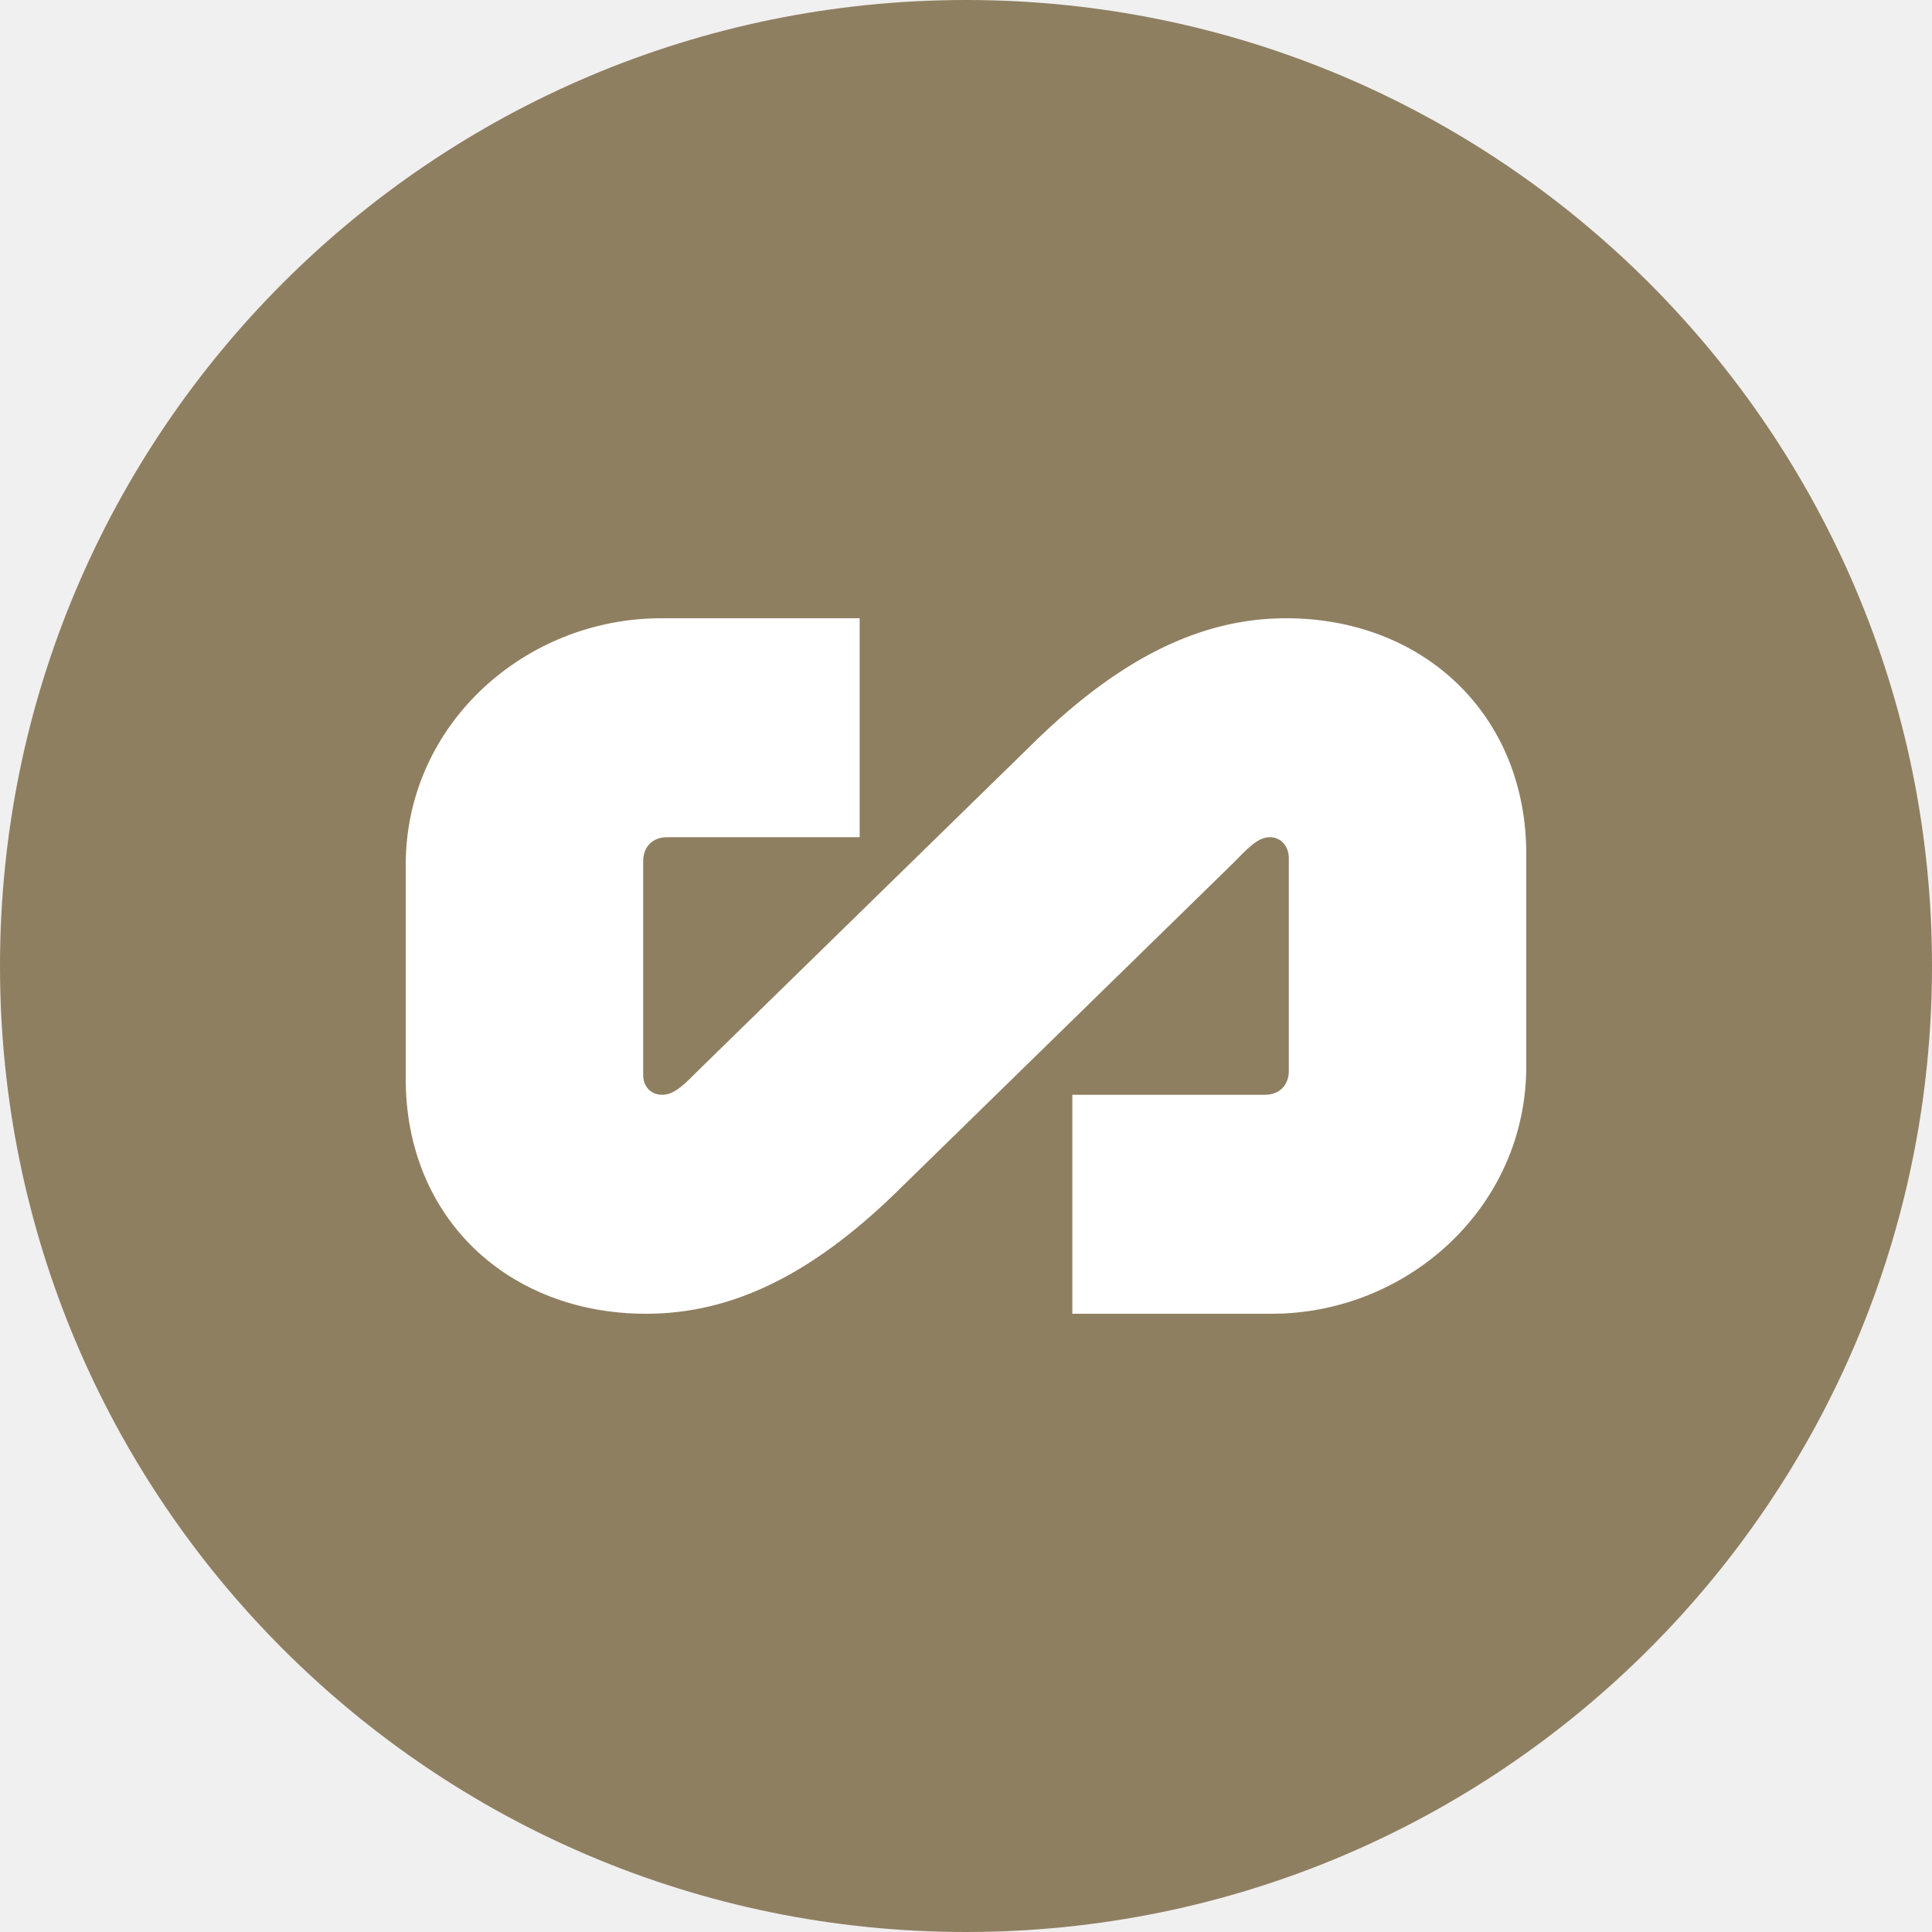
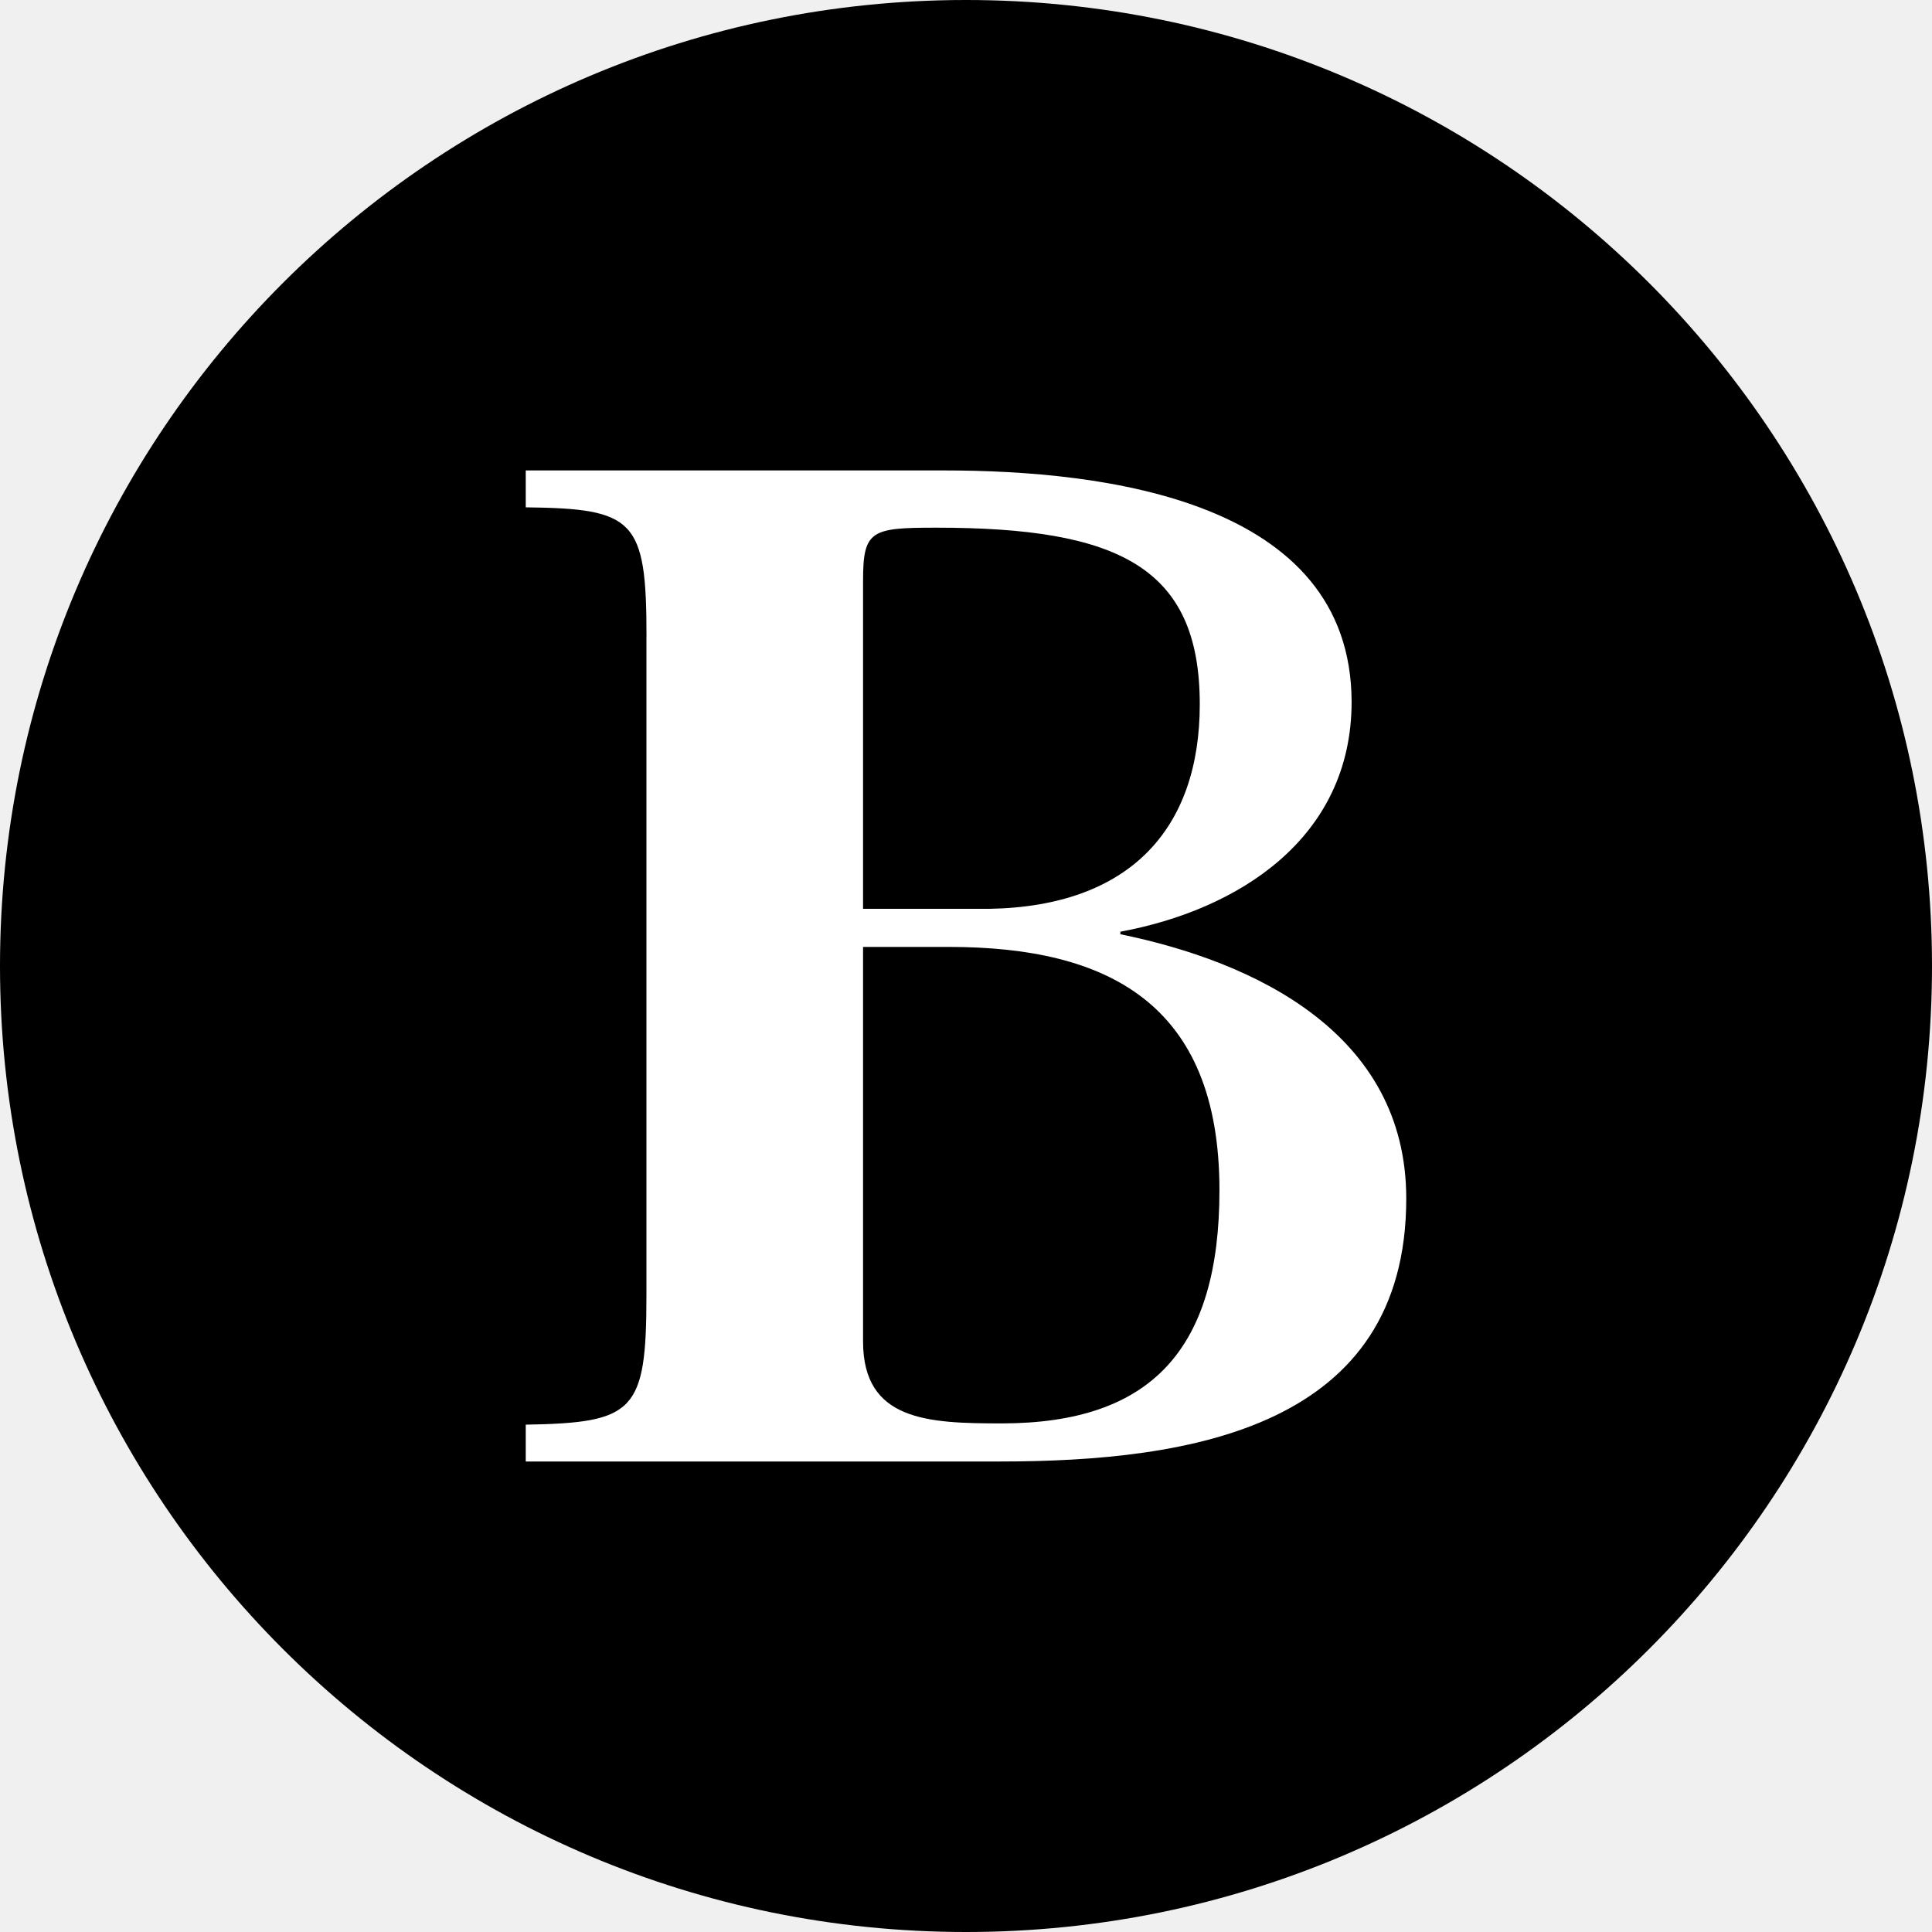
- <svg xmlns="http://www.w3.org/2000/svg" width="400" height="400" viewBox="0 0 400 400" fill="none">
-   <g clip-path="url(#a)">
-     <path d="M400 200C400 89.543 310.457 0 200 0S0 89.543 0 200s89.543 200 200 200 200-89.543 200-200Z" fill="#8F7F61" />
-     <path d="M133.164 222.571V178.28c0-2.969 1.975-4.949 4.936-4.949h39.885V128h-41.069C108.681 128 84 149.972 84 179.071v44.293c0 28.9 21.324 48.636 49.756 48.636 17.968 0 34.356-8.255 51.534-24.883l69.896-68.293c2.963-2.969 5.133-5.493 7.7-5.493 2.369 0 3.949 1.93 3.949 4.305v44.084c0 2.97-1.975 4.949-4.936 4.949h-39.884V272h41.266C291.32 272 316 250.027 316 220.73v-43.885C316 147.944 294.676 128 266.243 128c-17.769 0-34.356 8.462-51.533 25.09l-69.896 68.294c-2.963 2.97-5.134 5.285-7.7 5.285-2.37 0-3.95-1.722-3.95-4.098Z" fill="#fff" />
-   </g>
-   <defs>
-     <clipPath id="a">
-       <path fill="#fff" d="M0 0h400v400H0z" />
-     </clipPath>
-   </defs>
+ <svg xmlns="http://www.w3.org/2000/svg" width="32" height="32" viewBox="0 0 32 32" fill="none">
+   <rect width="32" height="32" rx="16" fill="#000" />
+   <path d="M14.295 22.219v-6.535h1.42c2.62 0 4.483.926 4.483 4.03 0 2.62-1.115 3.862-3.609 3.862-1.22 0-2.294-.042-2.294-1.357Zm0-7.166v-5.44c0-.831.137-.873 1.21-.873 3.02 0 4.367.652 4.367 2.925 0 2.052-1.147 3.346-3.483 3.388h-2.094Zm-3.588-4.514v10.912c0 1.936-.2 2.114-1.999 2.146v.61h7.85c3.177 0 6.734-.568 6.734-4.356 0-2.746-2.526-3.925-4.735-4.377v-.042c1.936-.358 3.83-1.536 3.83-3.81-.01-3.335-4.093-3.83-6.745-3.83H8.708v.611c1.8.021 2 .2 2 2.136Z" fill="#fff" />
</svg>
